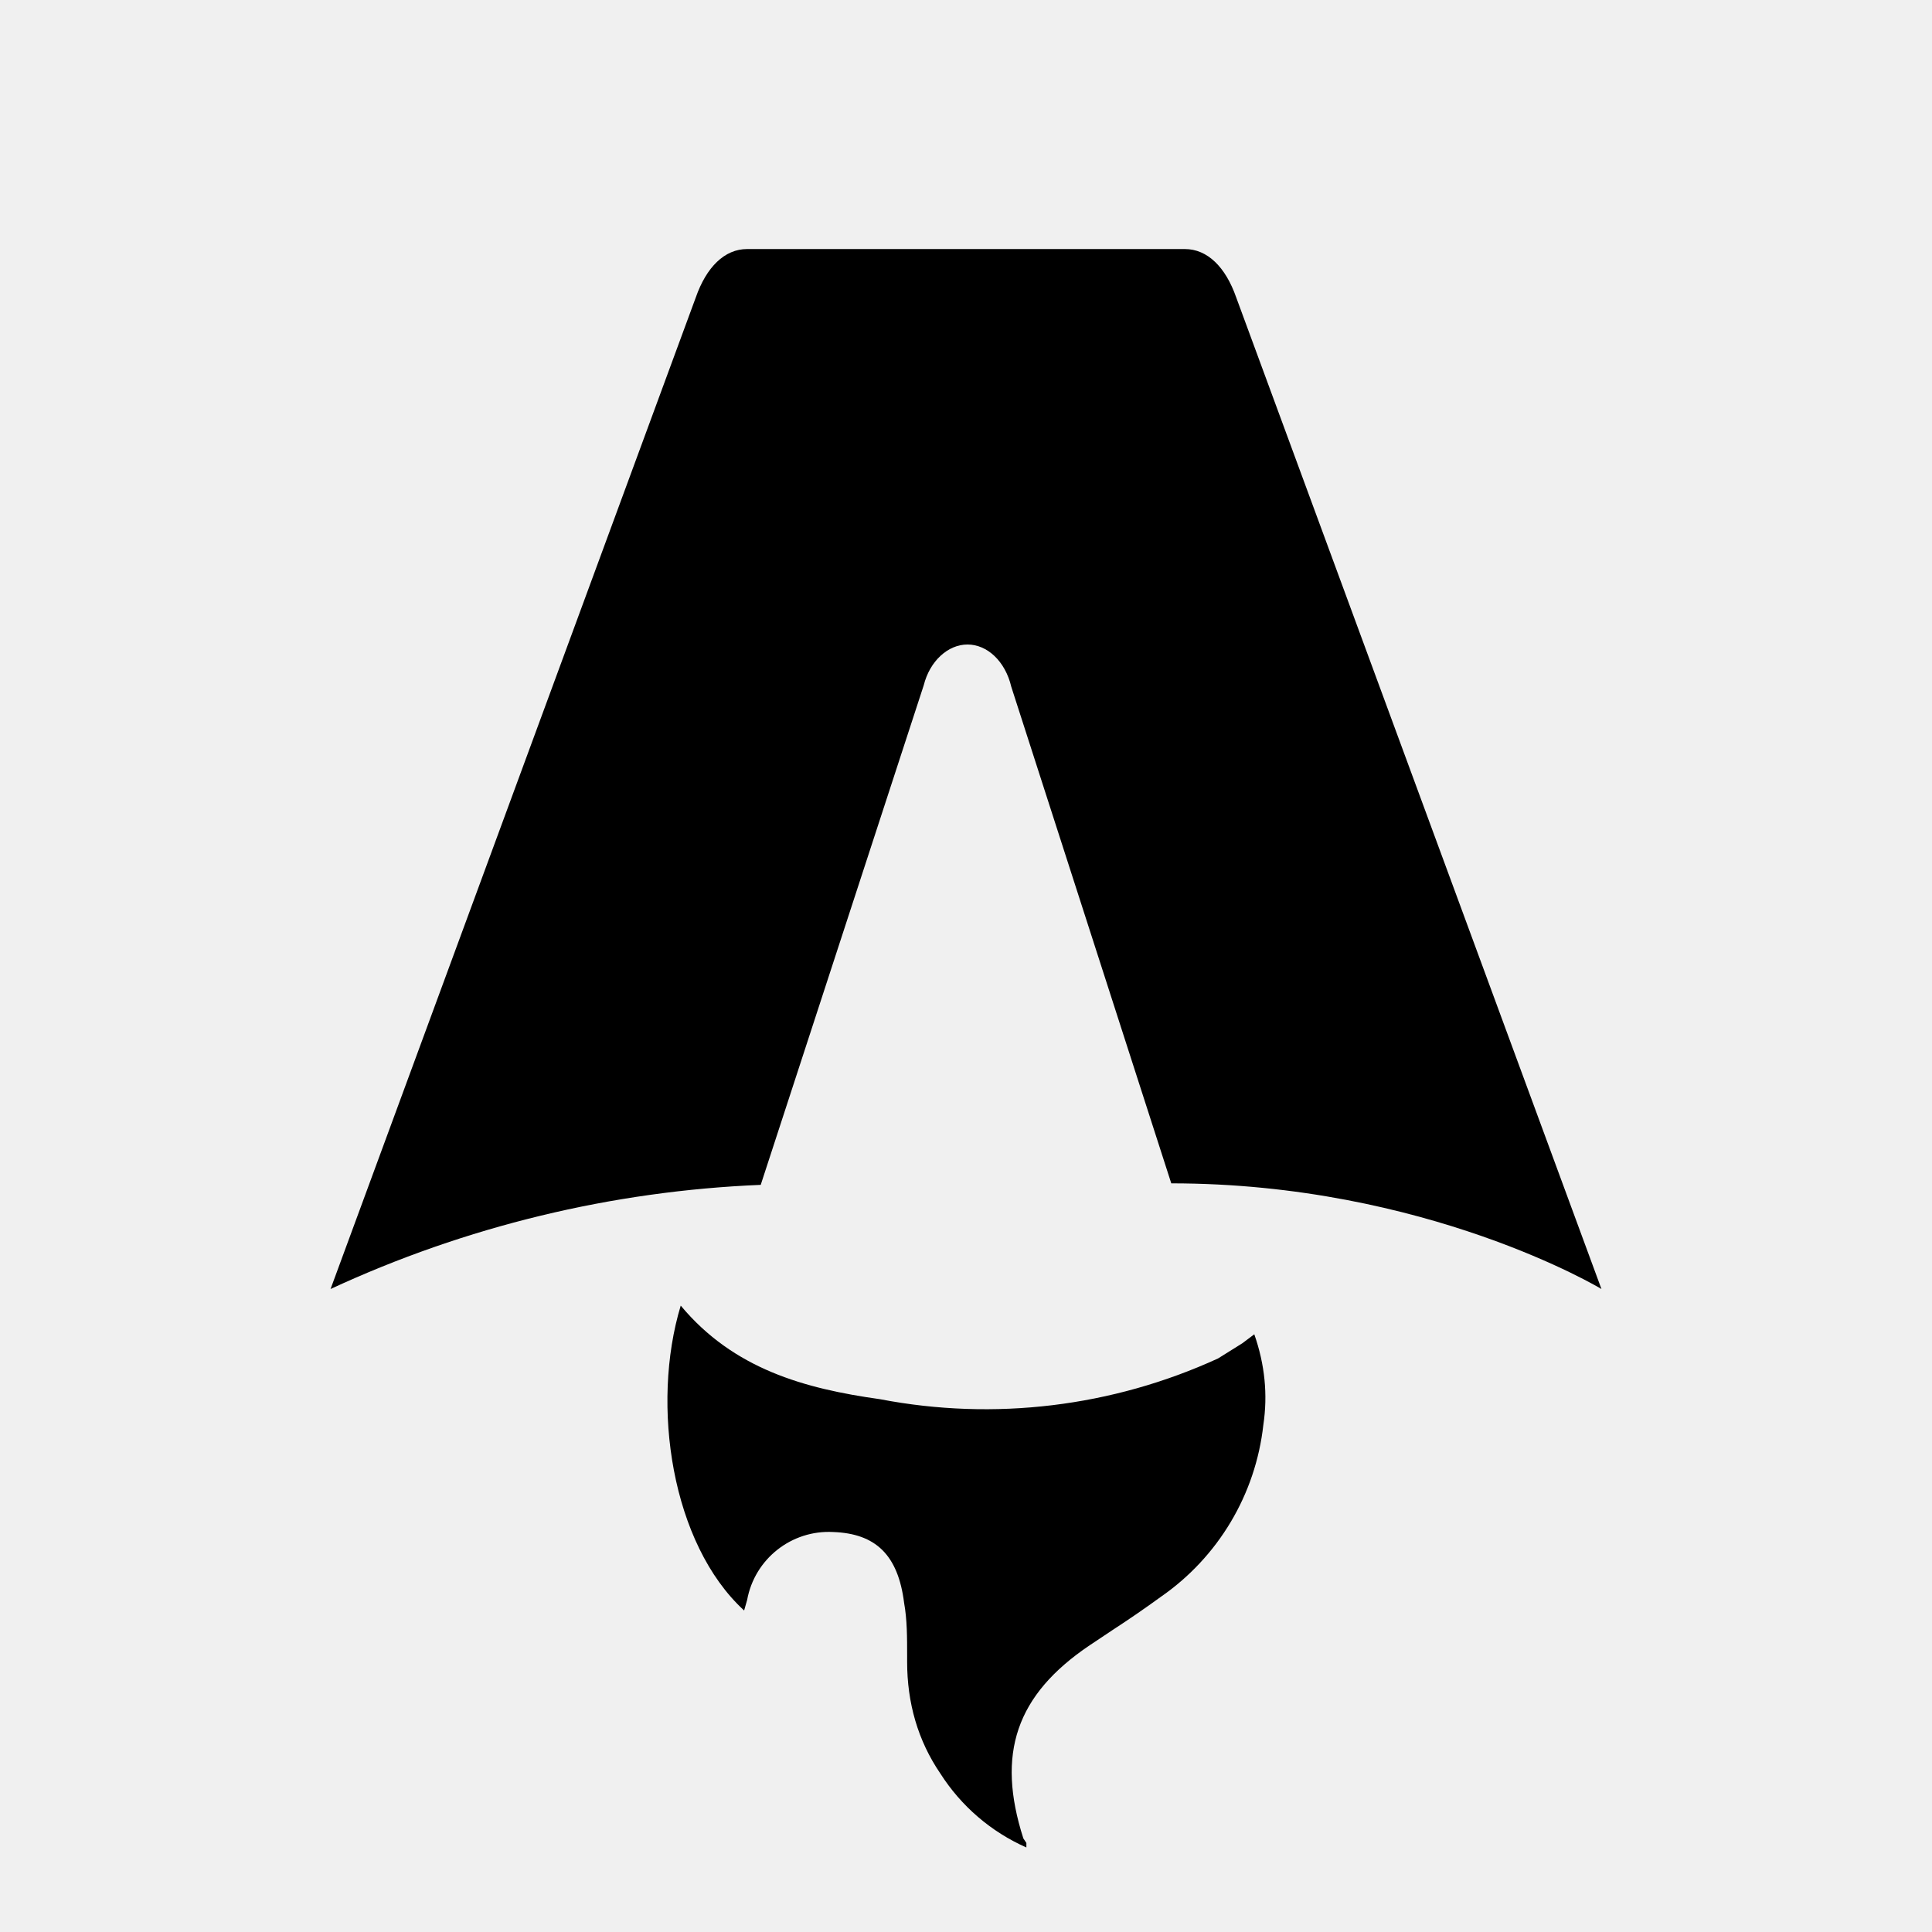
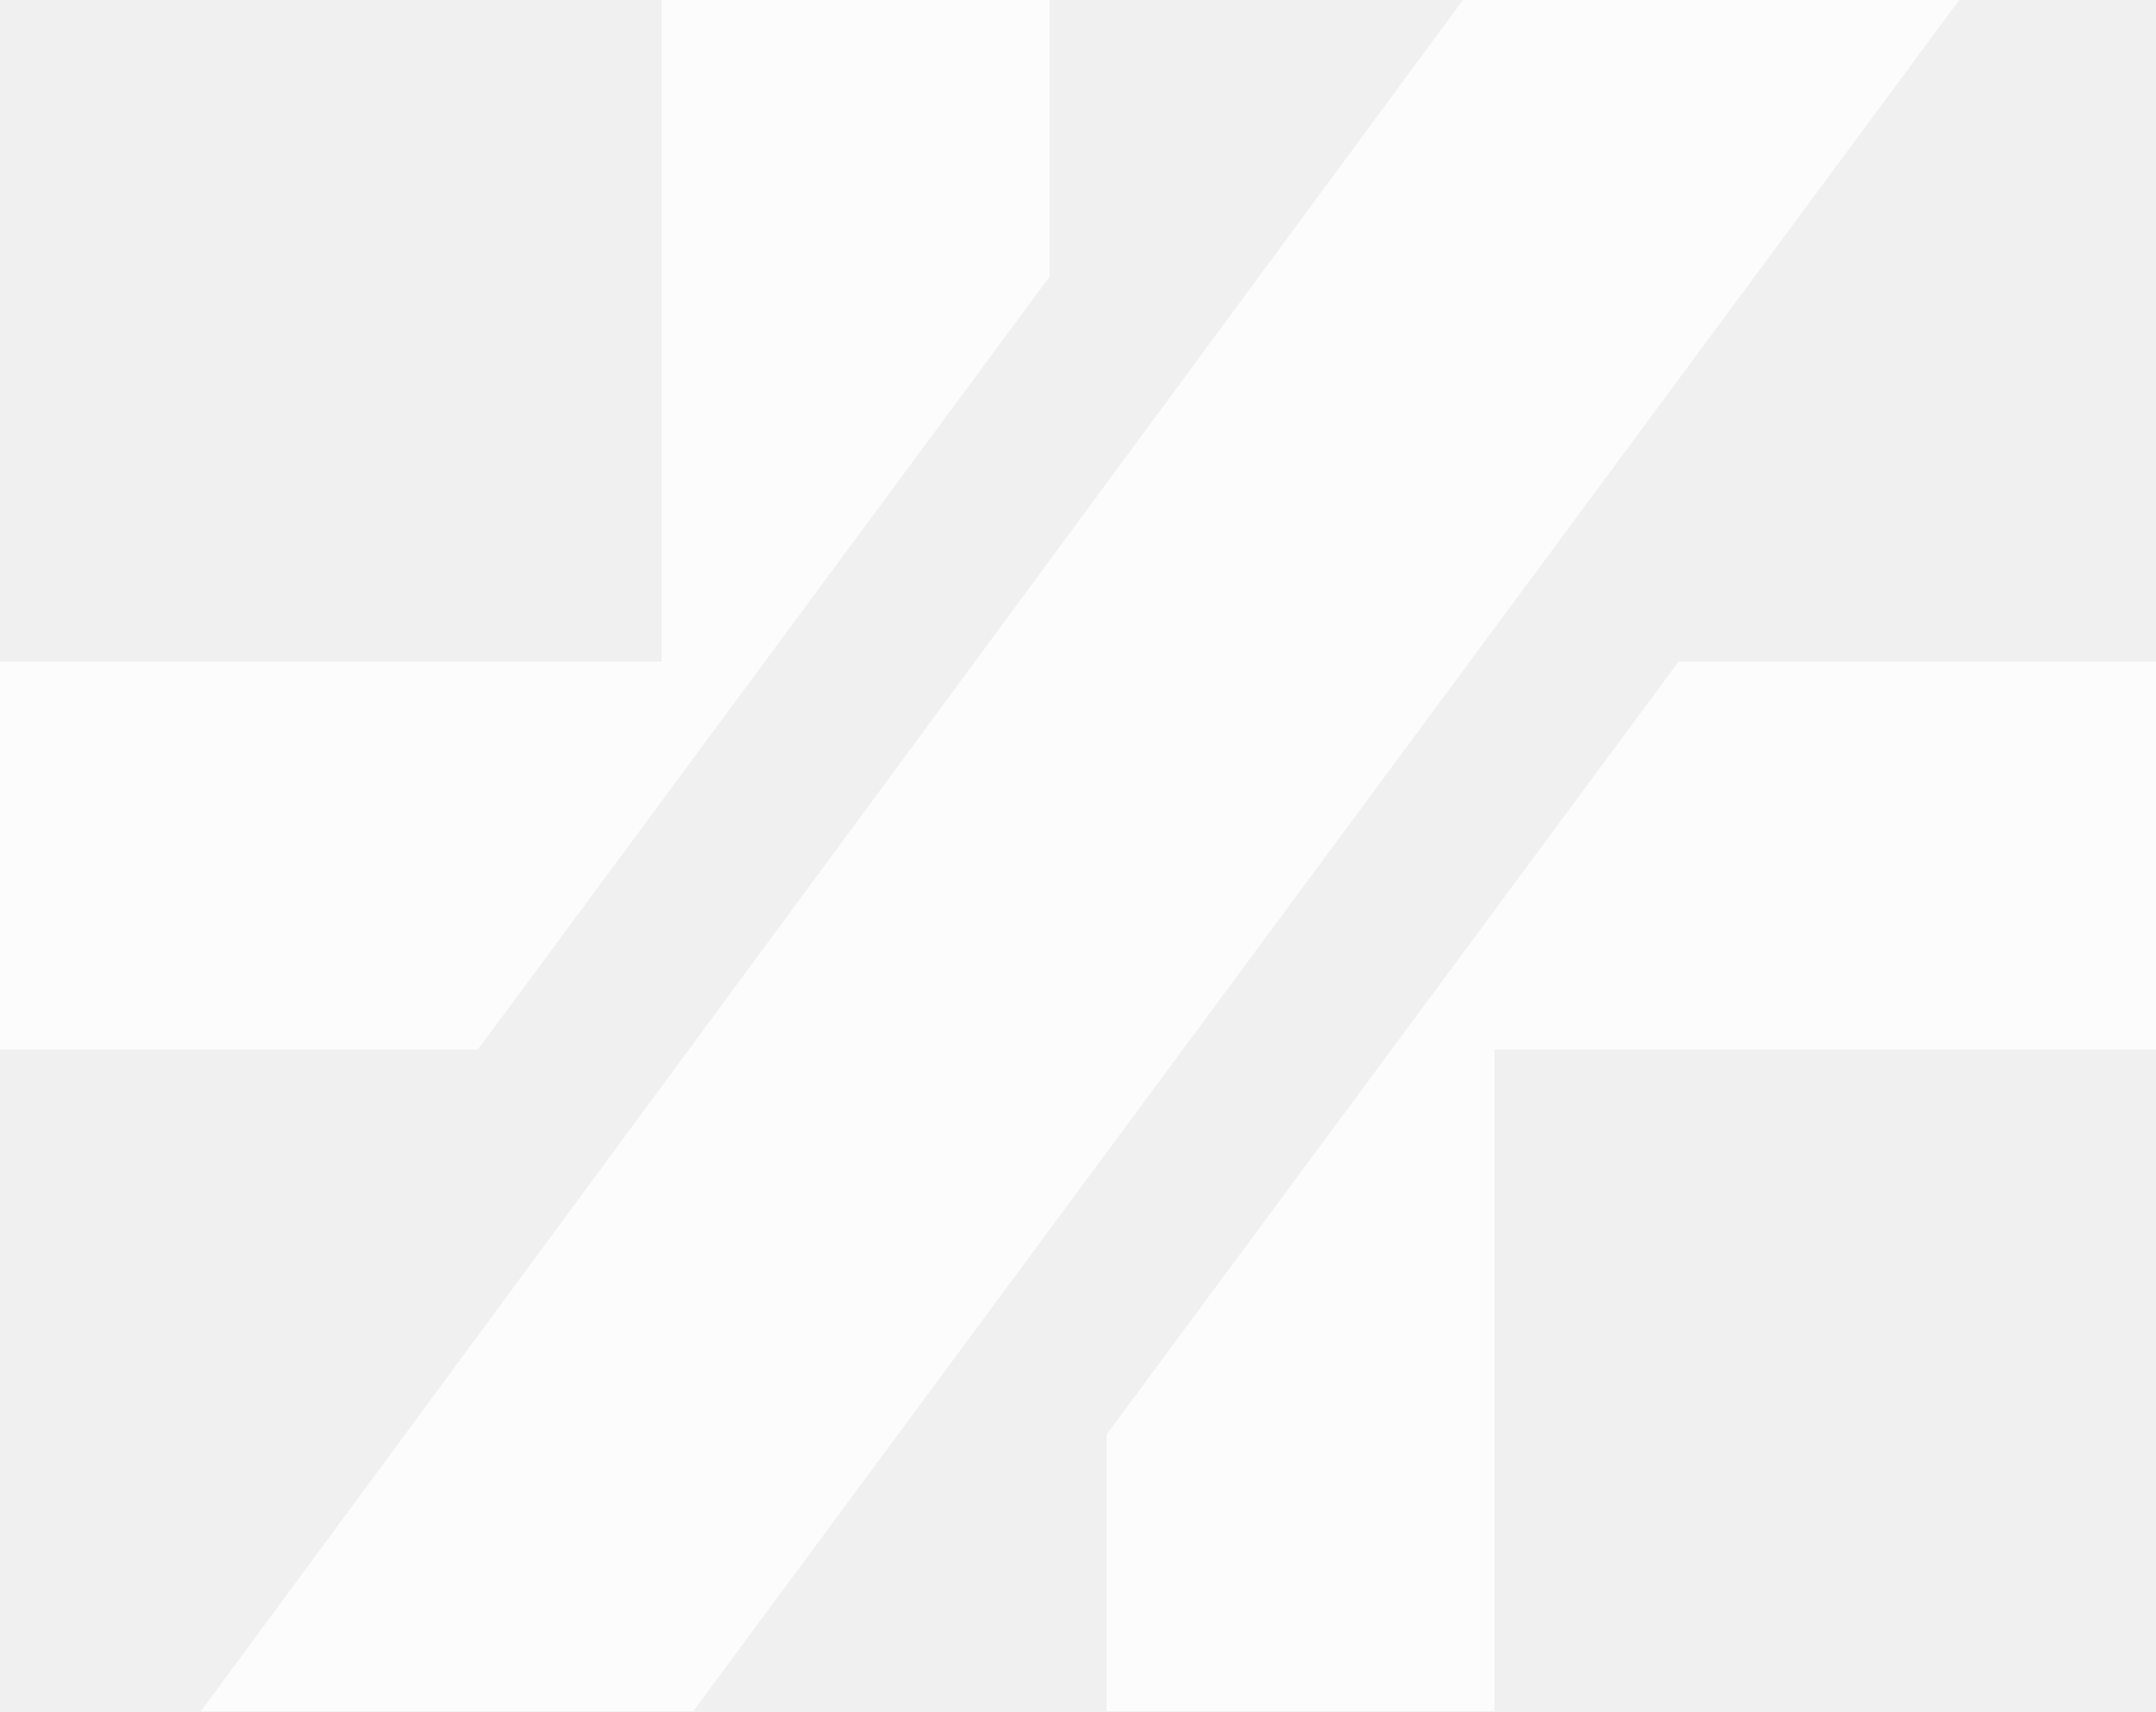
- <svg xmlns="http://www.w3.org/2000/svg" fill="none" viewBox="0 0 128 128">
-   <path d="M50.4 78.5a75.1 75.1 0 0 0-28.5 6.9l24.2-65.7c.7-2 1.9-3.2 3.4-3.2h29c1.5 0 2.7 1.2 3.4 3.2l24.2 65.7s-11.6-7-28.5-7L67 45.5c-.4-1.7-1.6-2.8-2.9-2.8-1.3 0-2.5 1.1-2.9 2.7L50.4 78.5Zm-1.1 28.2Zm-4.2-20.2c-2 6.6-.6 15.8 4.2 20.2a17.5 17.5 0 0 1 .2-.7 5.5 5.5 0 0 1 5.7-4.5c2.8.1 4.3 1.5 4.7 4.7.2 1.1.2 2.3.2 3.5v.4c0 2.7.7 5.2 2.2 7.4a13 13 0 0 0 5.7 4.9v-.3l-.2-.3c-1.8-5.6-.5-9.5 4.4-12.8l1.5-1a73 73 0 0 0 3.2-2.2 16 16 0 0 0 6.8-11.4c.3-2 .1-4-.6-6l-.8.6-1.6 1a37 37 0 0 1-22.4 2.7c-5-.7-9.7-2-13.2-6.2Z" />
-   <style>
-         path { fill: #000; }
-         @media (prefers-color-scheme: dark) {
-             path { fill: #FFF; }
-         }
-     </style>
+ <svg xmlns="http://www.w3.org/2000/svg" id="Layer_2" data-name="Layer 2" viewBox="0 0 431.19 342.22">
+   <g id="Layer_1-2" data-name="Layer 1">
+     <g>
+       <polygon points="104.11 198.37 209.9 55.34 209.9 0 132.31 0 132.31 132.31 0 132.31 0 209.89 95.56 209.89 104.11 198.37" fill="#fcfcfc" stroke-width="0" />
+       <polygon points="335.7 132.31 327.16 143.87 221.3 286.89 221.3 342.2 298.89 342.2 298.89 209.89 431.19 209.89 431.19 132.31 335.7 132.31" fill="#fcfcfc" stroke-width="0" />
+       <path d="M292.57.01C208.43,114.08,124.3,228.15,40.17,342.22h98.47C223.04,228.14,307.44,114.08,391.83.01h-99.27Z" fill="#fcfcfc" stroke-width="0" />
+     </g>
+   </g>
</svg>
